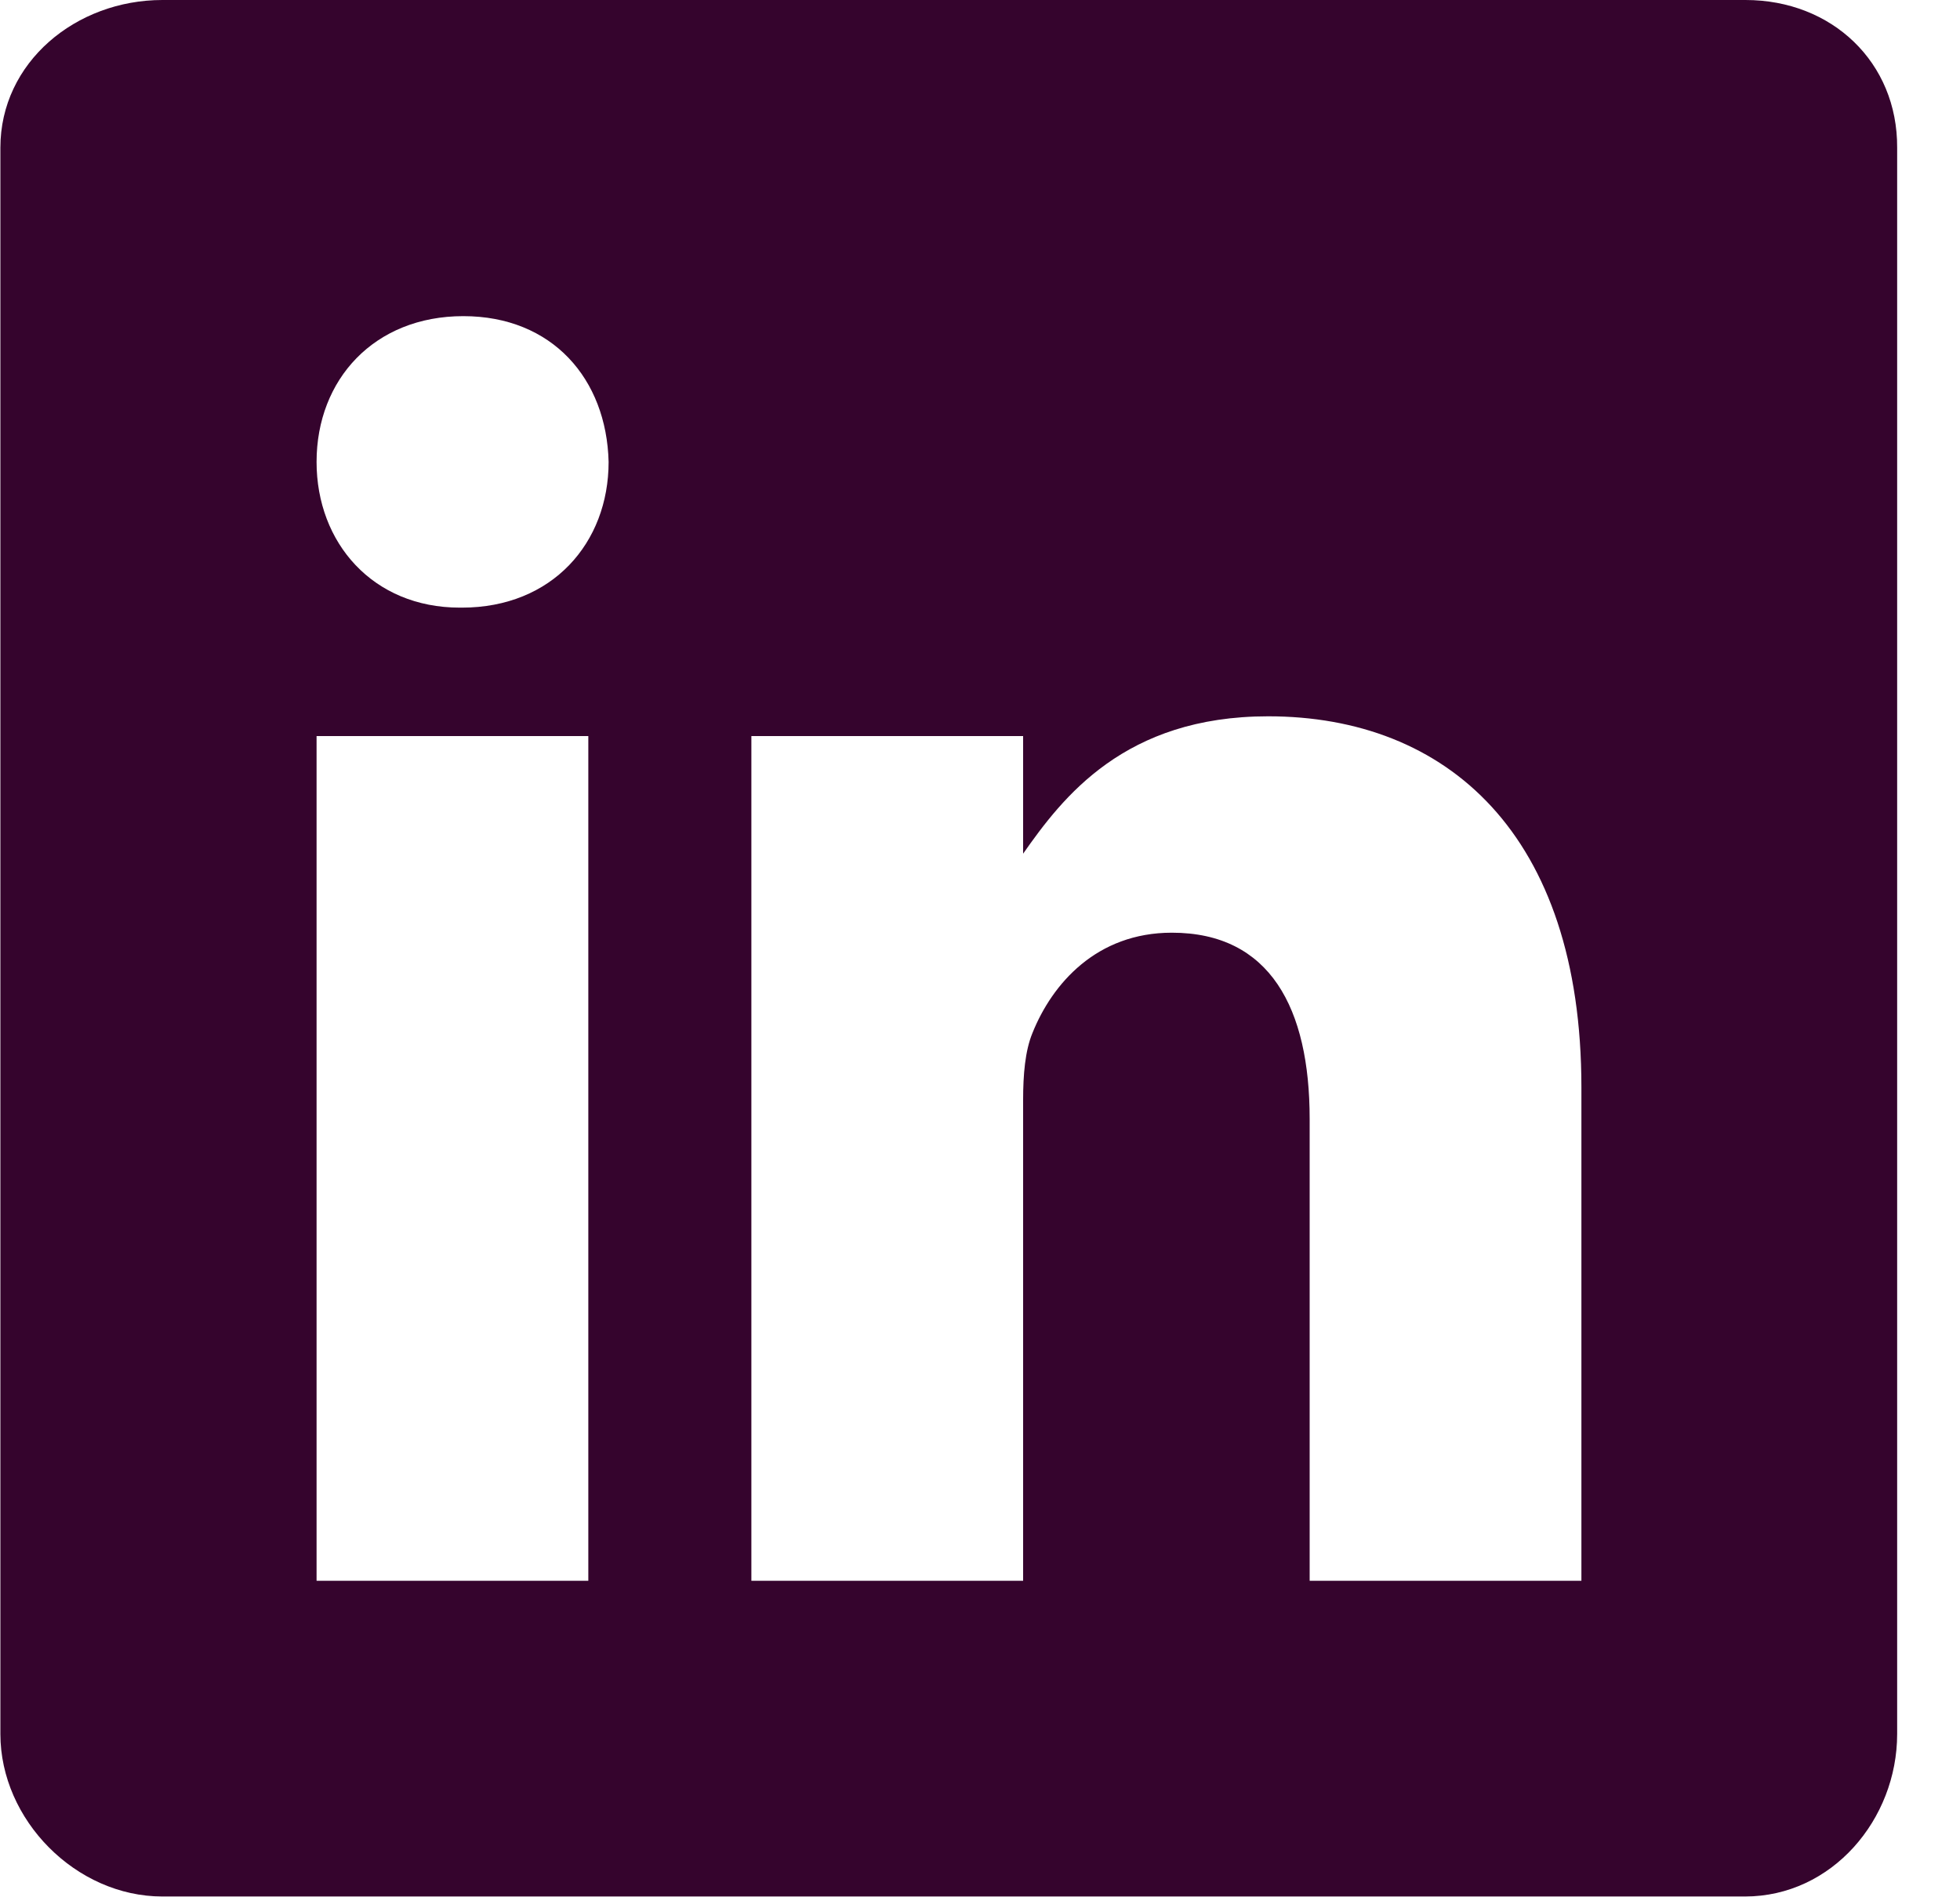
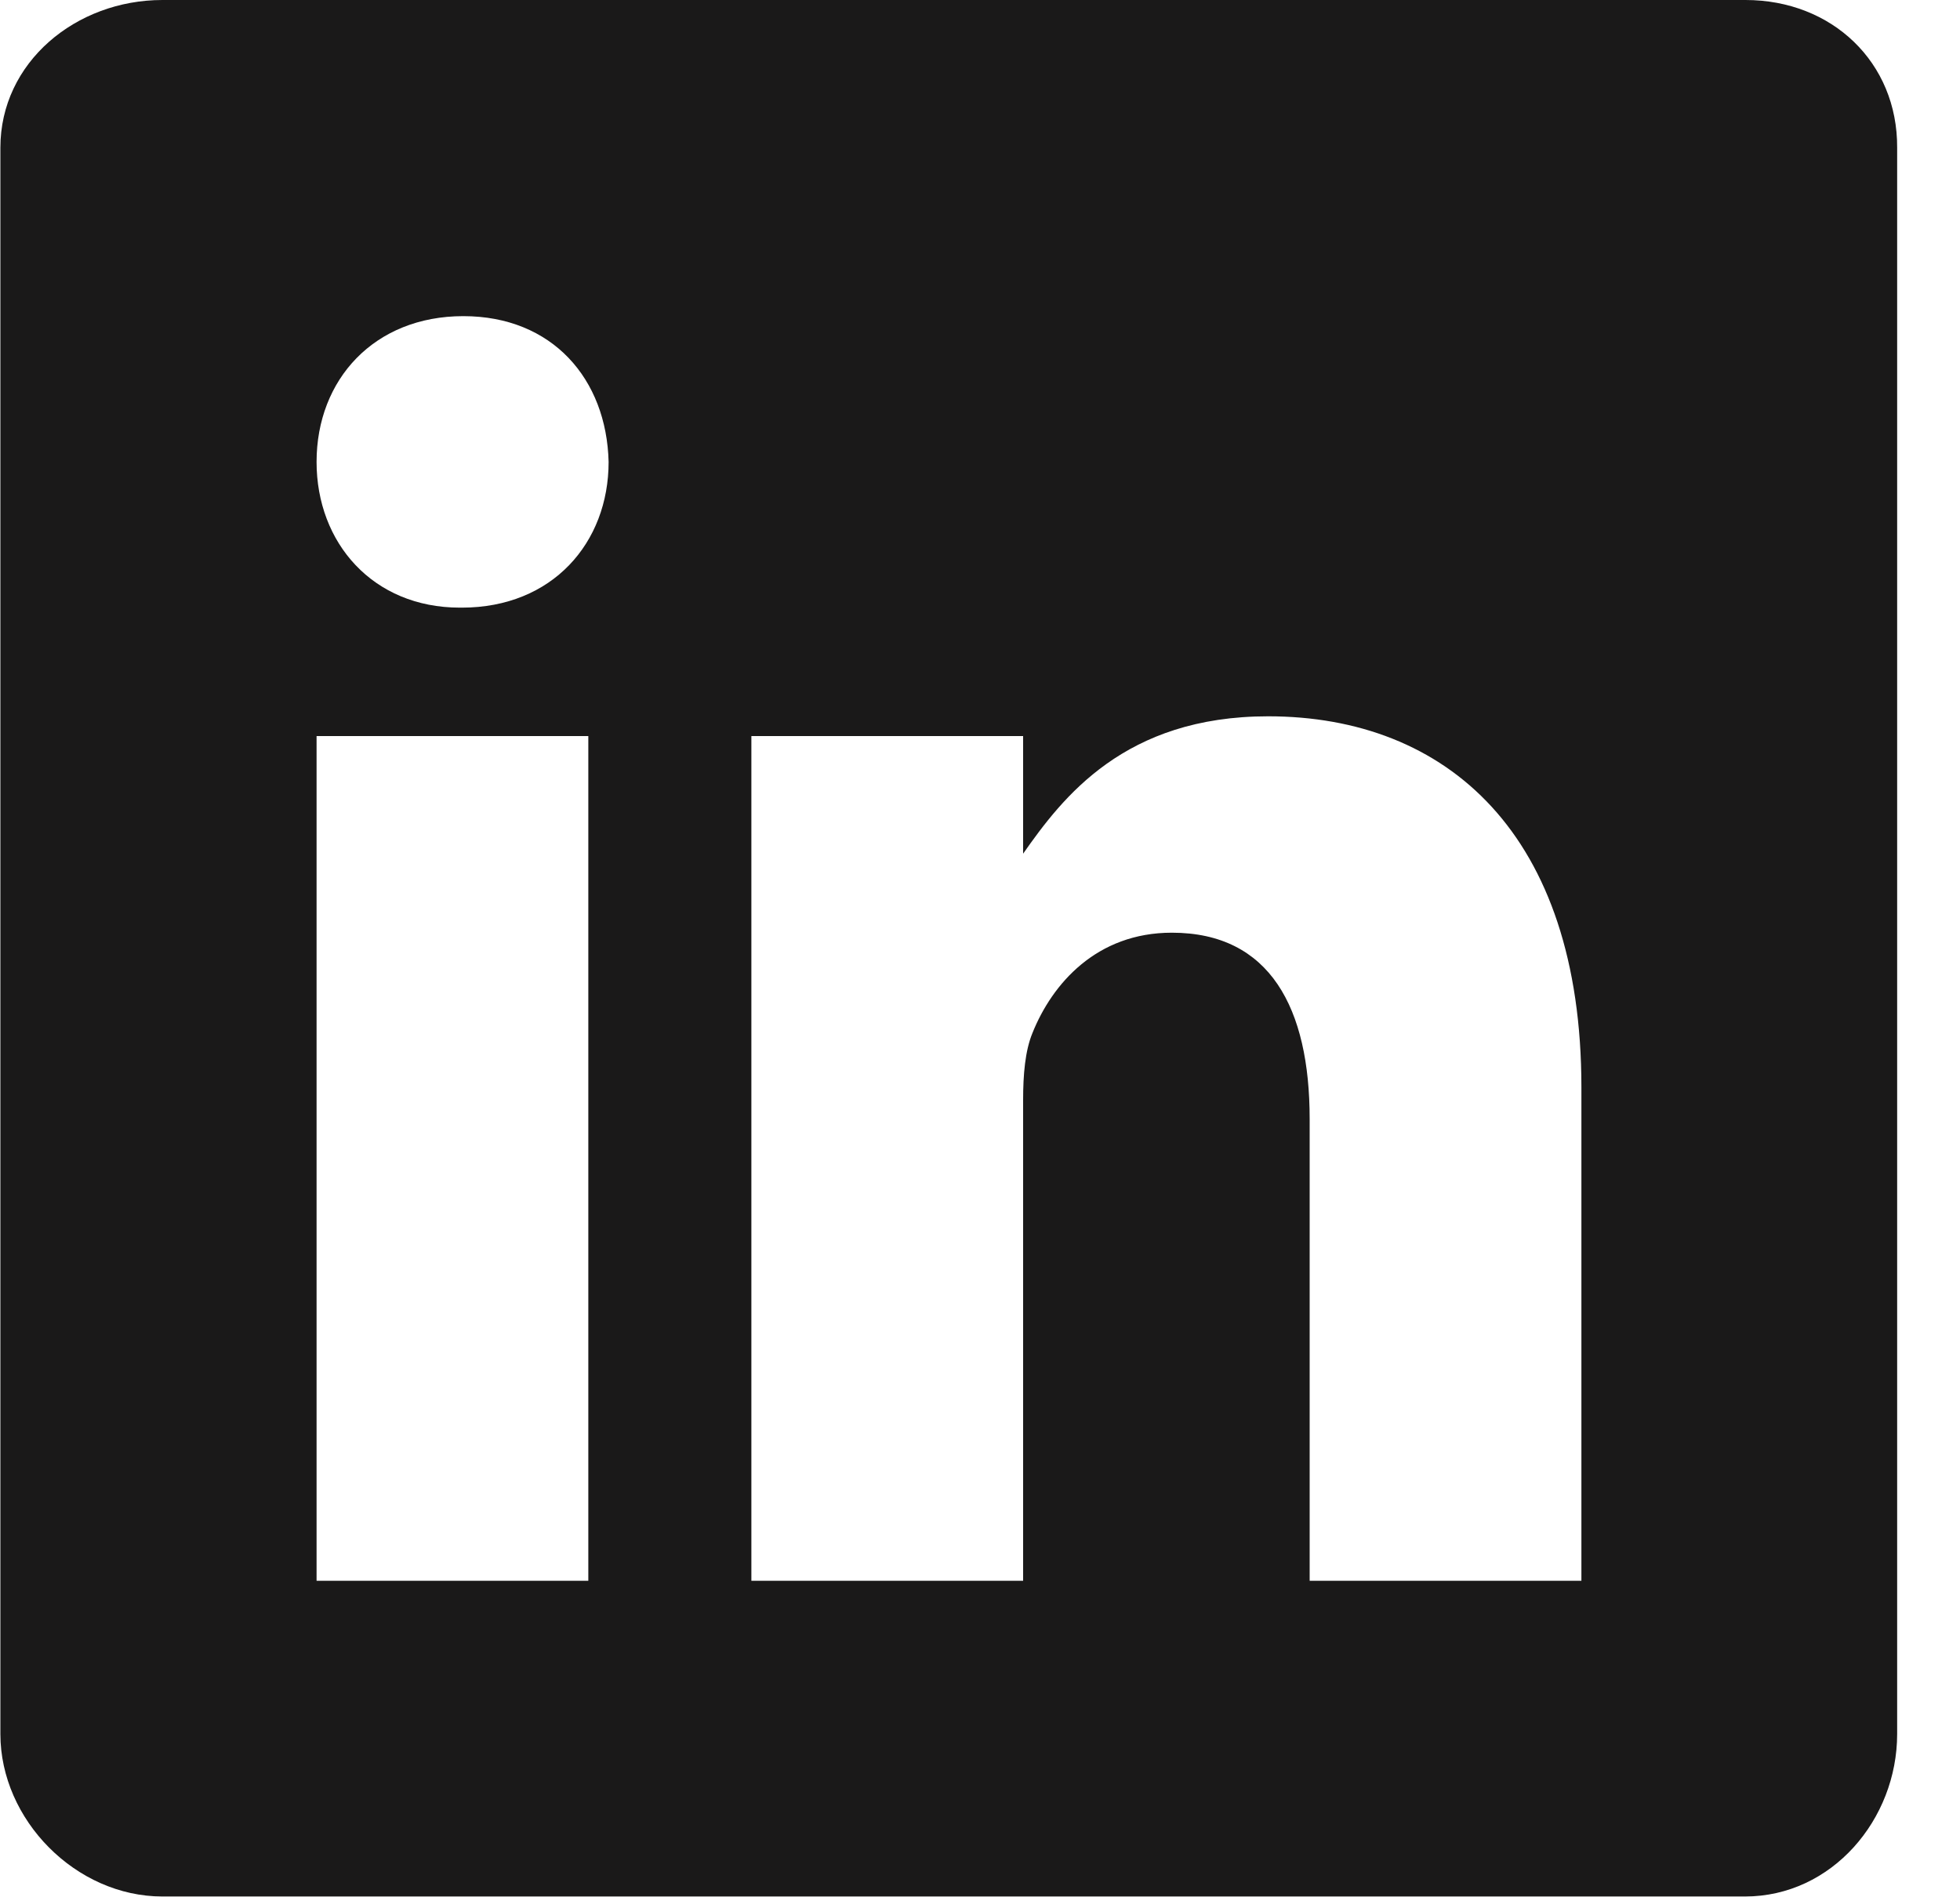
<svg xmlns="http://www.w3.org/2000/svg" width="31" height="30" viewBox="0 0 31 30" fill="none">
-   <path d="M27.607 0H2.569C1.201 0 0.006 0.985 0.006 2.337V27.429C0.006 28.789 1.201 30 2.569 30H27.599C28.974 30 30.006 28.781 30.006 27.429V2.337C30.014 0.985 28.974 0 27.607 0ZM9.305 25.006H5.007V11.644H9.305V25.006ZM7.305 9.612H7.273C5.898 9.612 5.007 8.588 5.007 7.307C5.007 6.002 5.921 5.001 7.328 5.001C8.735 5.001 9.594 5.994 9.626 7.307C9.626 8.588 8.735 9.612 7.305 9.612ZM25.012 25.006H20.714V17.7C20.714 15.95 20.089 14.754 18.534 14.754C17.346 14.754 16.643 15.559 16.33 16.34C16.213 16.622 16.182 17.004 16.182 17.395V25.006H11.884V11.644H16.182V13.504C16.807 12.613 17.784 11.331 20.058 11.331C22.879 11.331 25.012 13.191 25.012 17.2V25.006Z" fill="#35042D" />
+   <path d="M27.607 0H2.569C1.201 0 0.006 0.985 0.006 2.337V27.429C0.006 28.789 1.201 30 2.569 30H27.599C28.974 30 30.006 28.781 30.006 27.429V2.337C30.014 0.985 28.974 0 27.607 0ZM9.305 25.006H5.007V11.644H9.305V25.006ZM7.305 9.612H7.273C5.898 9.612 5.007 8.588 5.007 7.307C5.007 6.002 5.921 5.001 7.328 5.001C8.735 5.001 9.594 5.994 9.626 7.307C9.626 8.588 8.735 9.612 7.305 9.612ZM25.012 25.006H20.714V17.7C20.714 15.95 20.089 14.754 18.534 14.754C17.346 14.754 16.643 15.559 16.33 16.34C16.213 16.622 16.182 17.004 16.182 17.395V25.006H11.884V11.644H16.182V13.504C16.807 12.613 17.784 11.331 20.058 11.331C22.879 11.331 25.012 13.191 25.012 17.2V25.006Z" fill="#1a1919" />
</svg>
